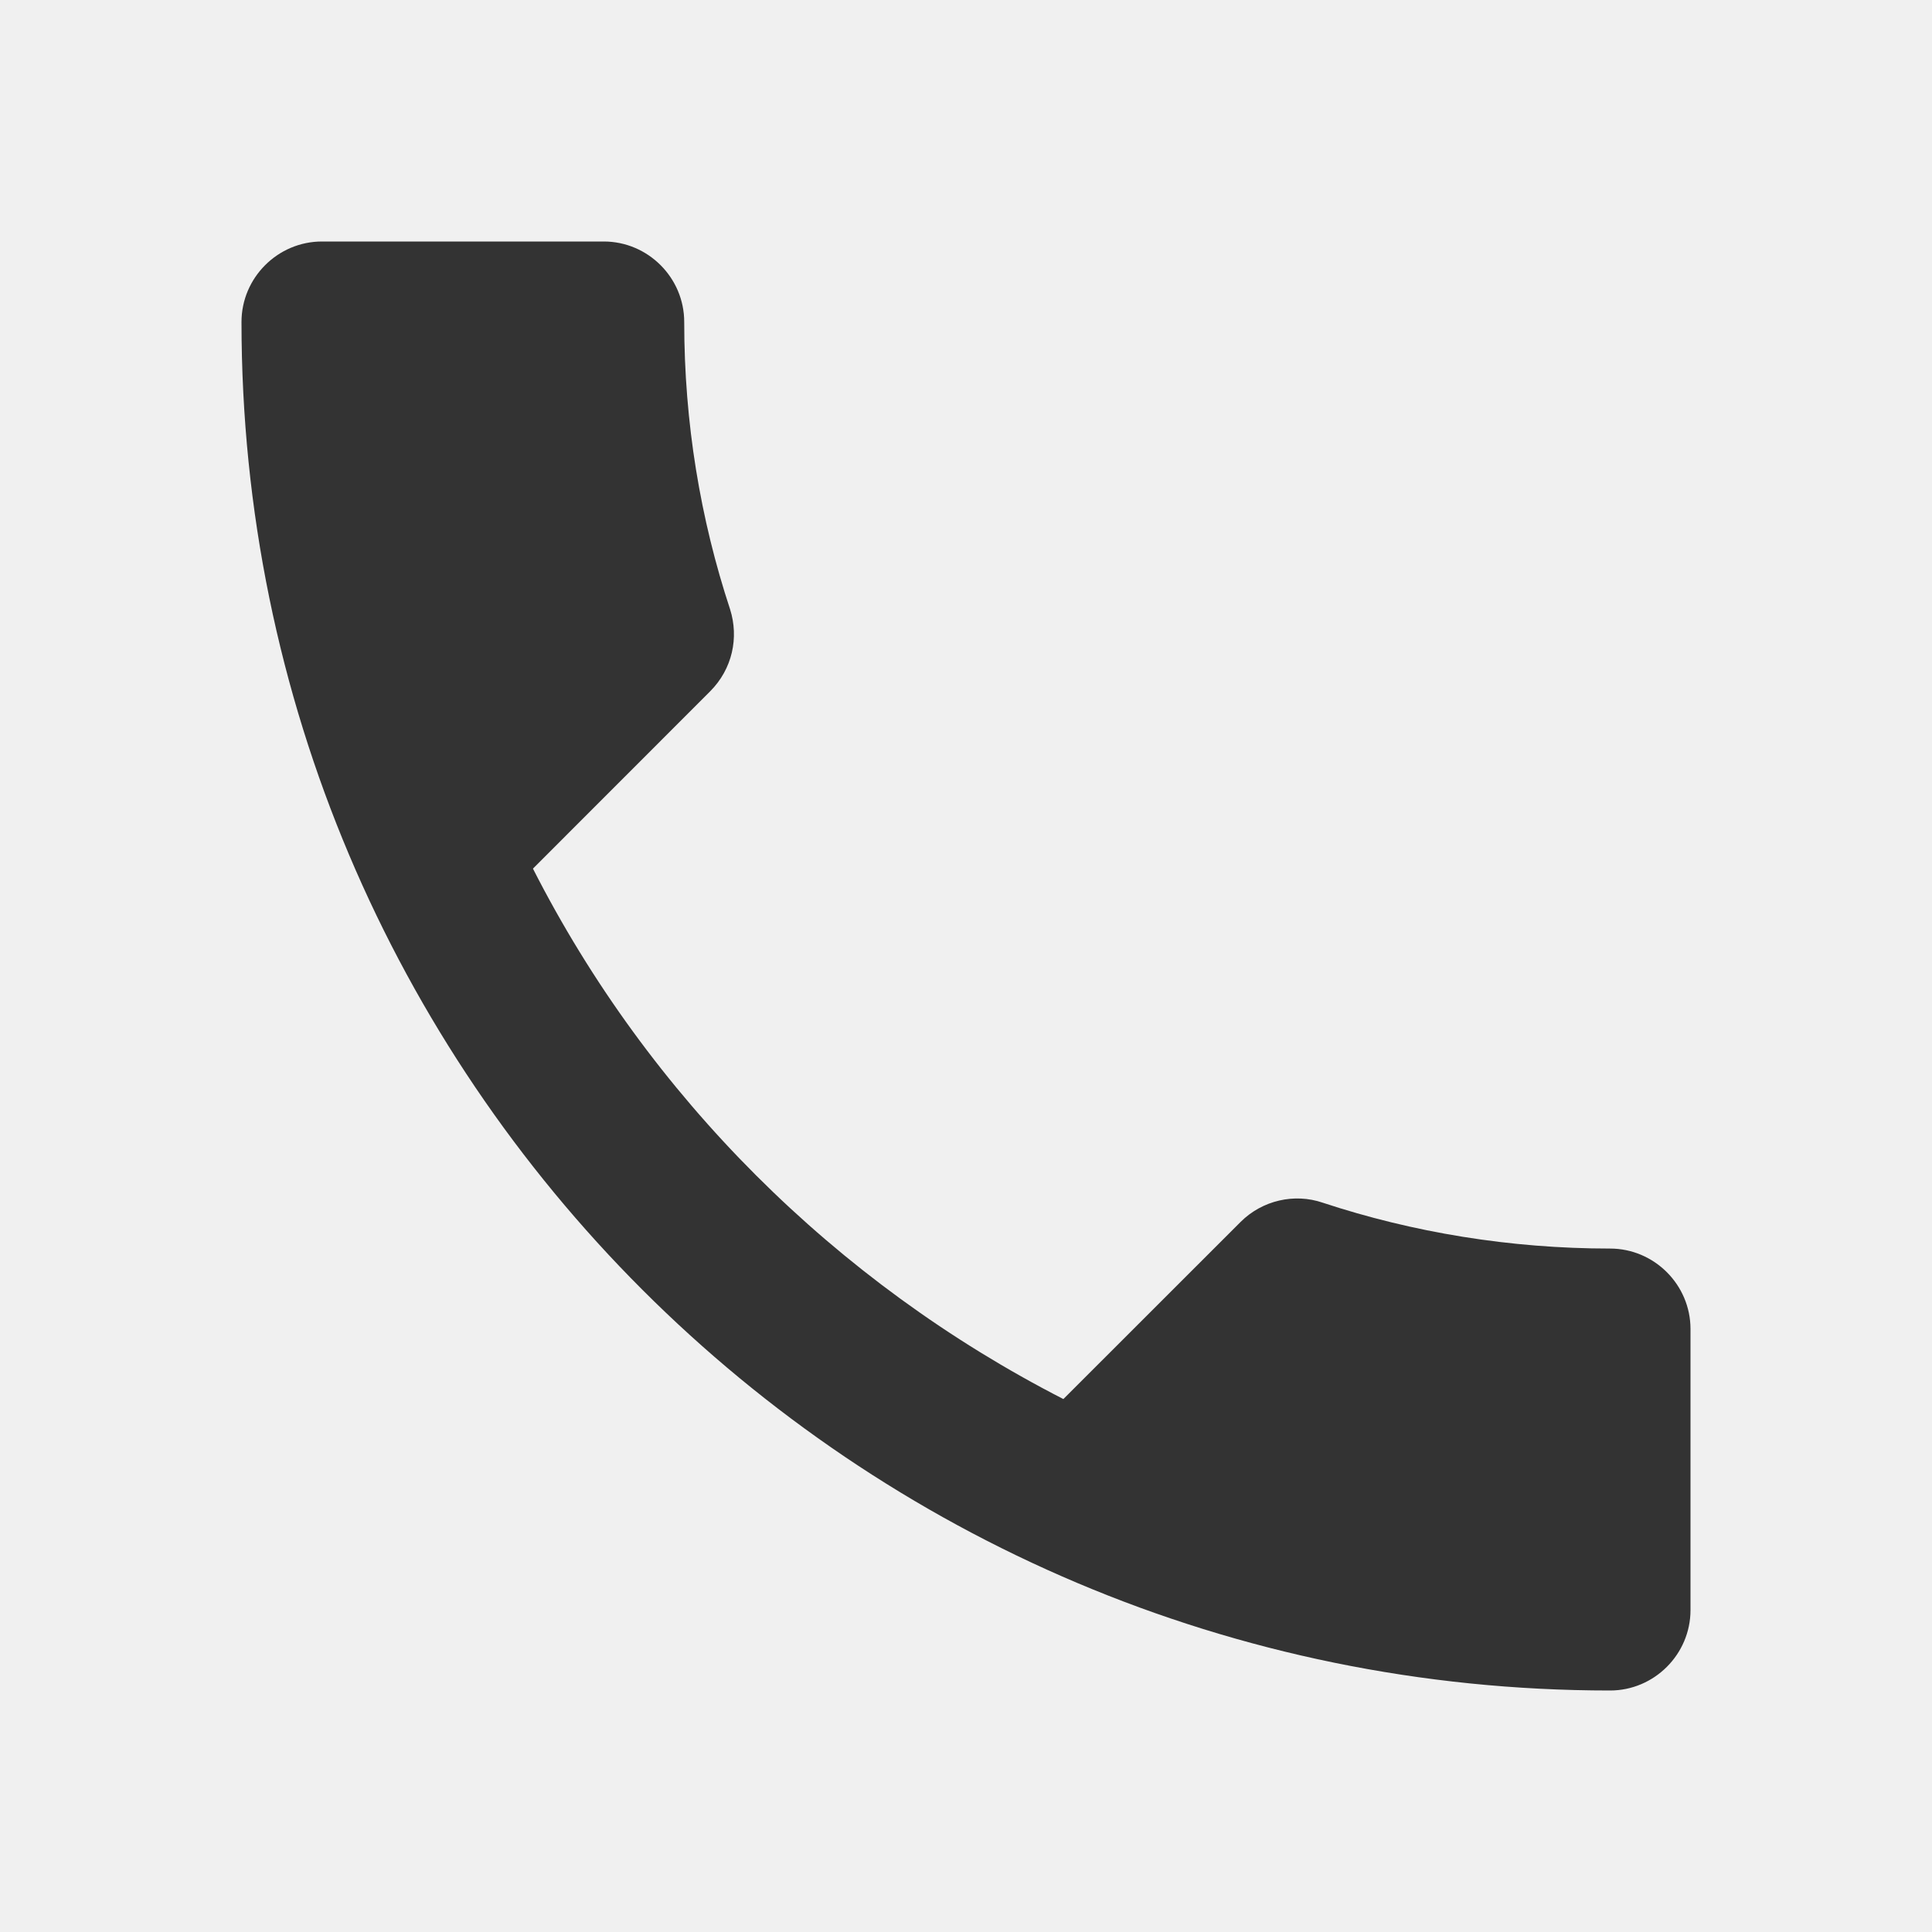
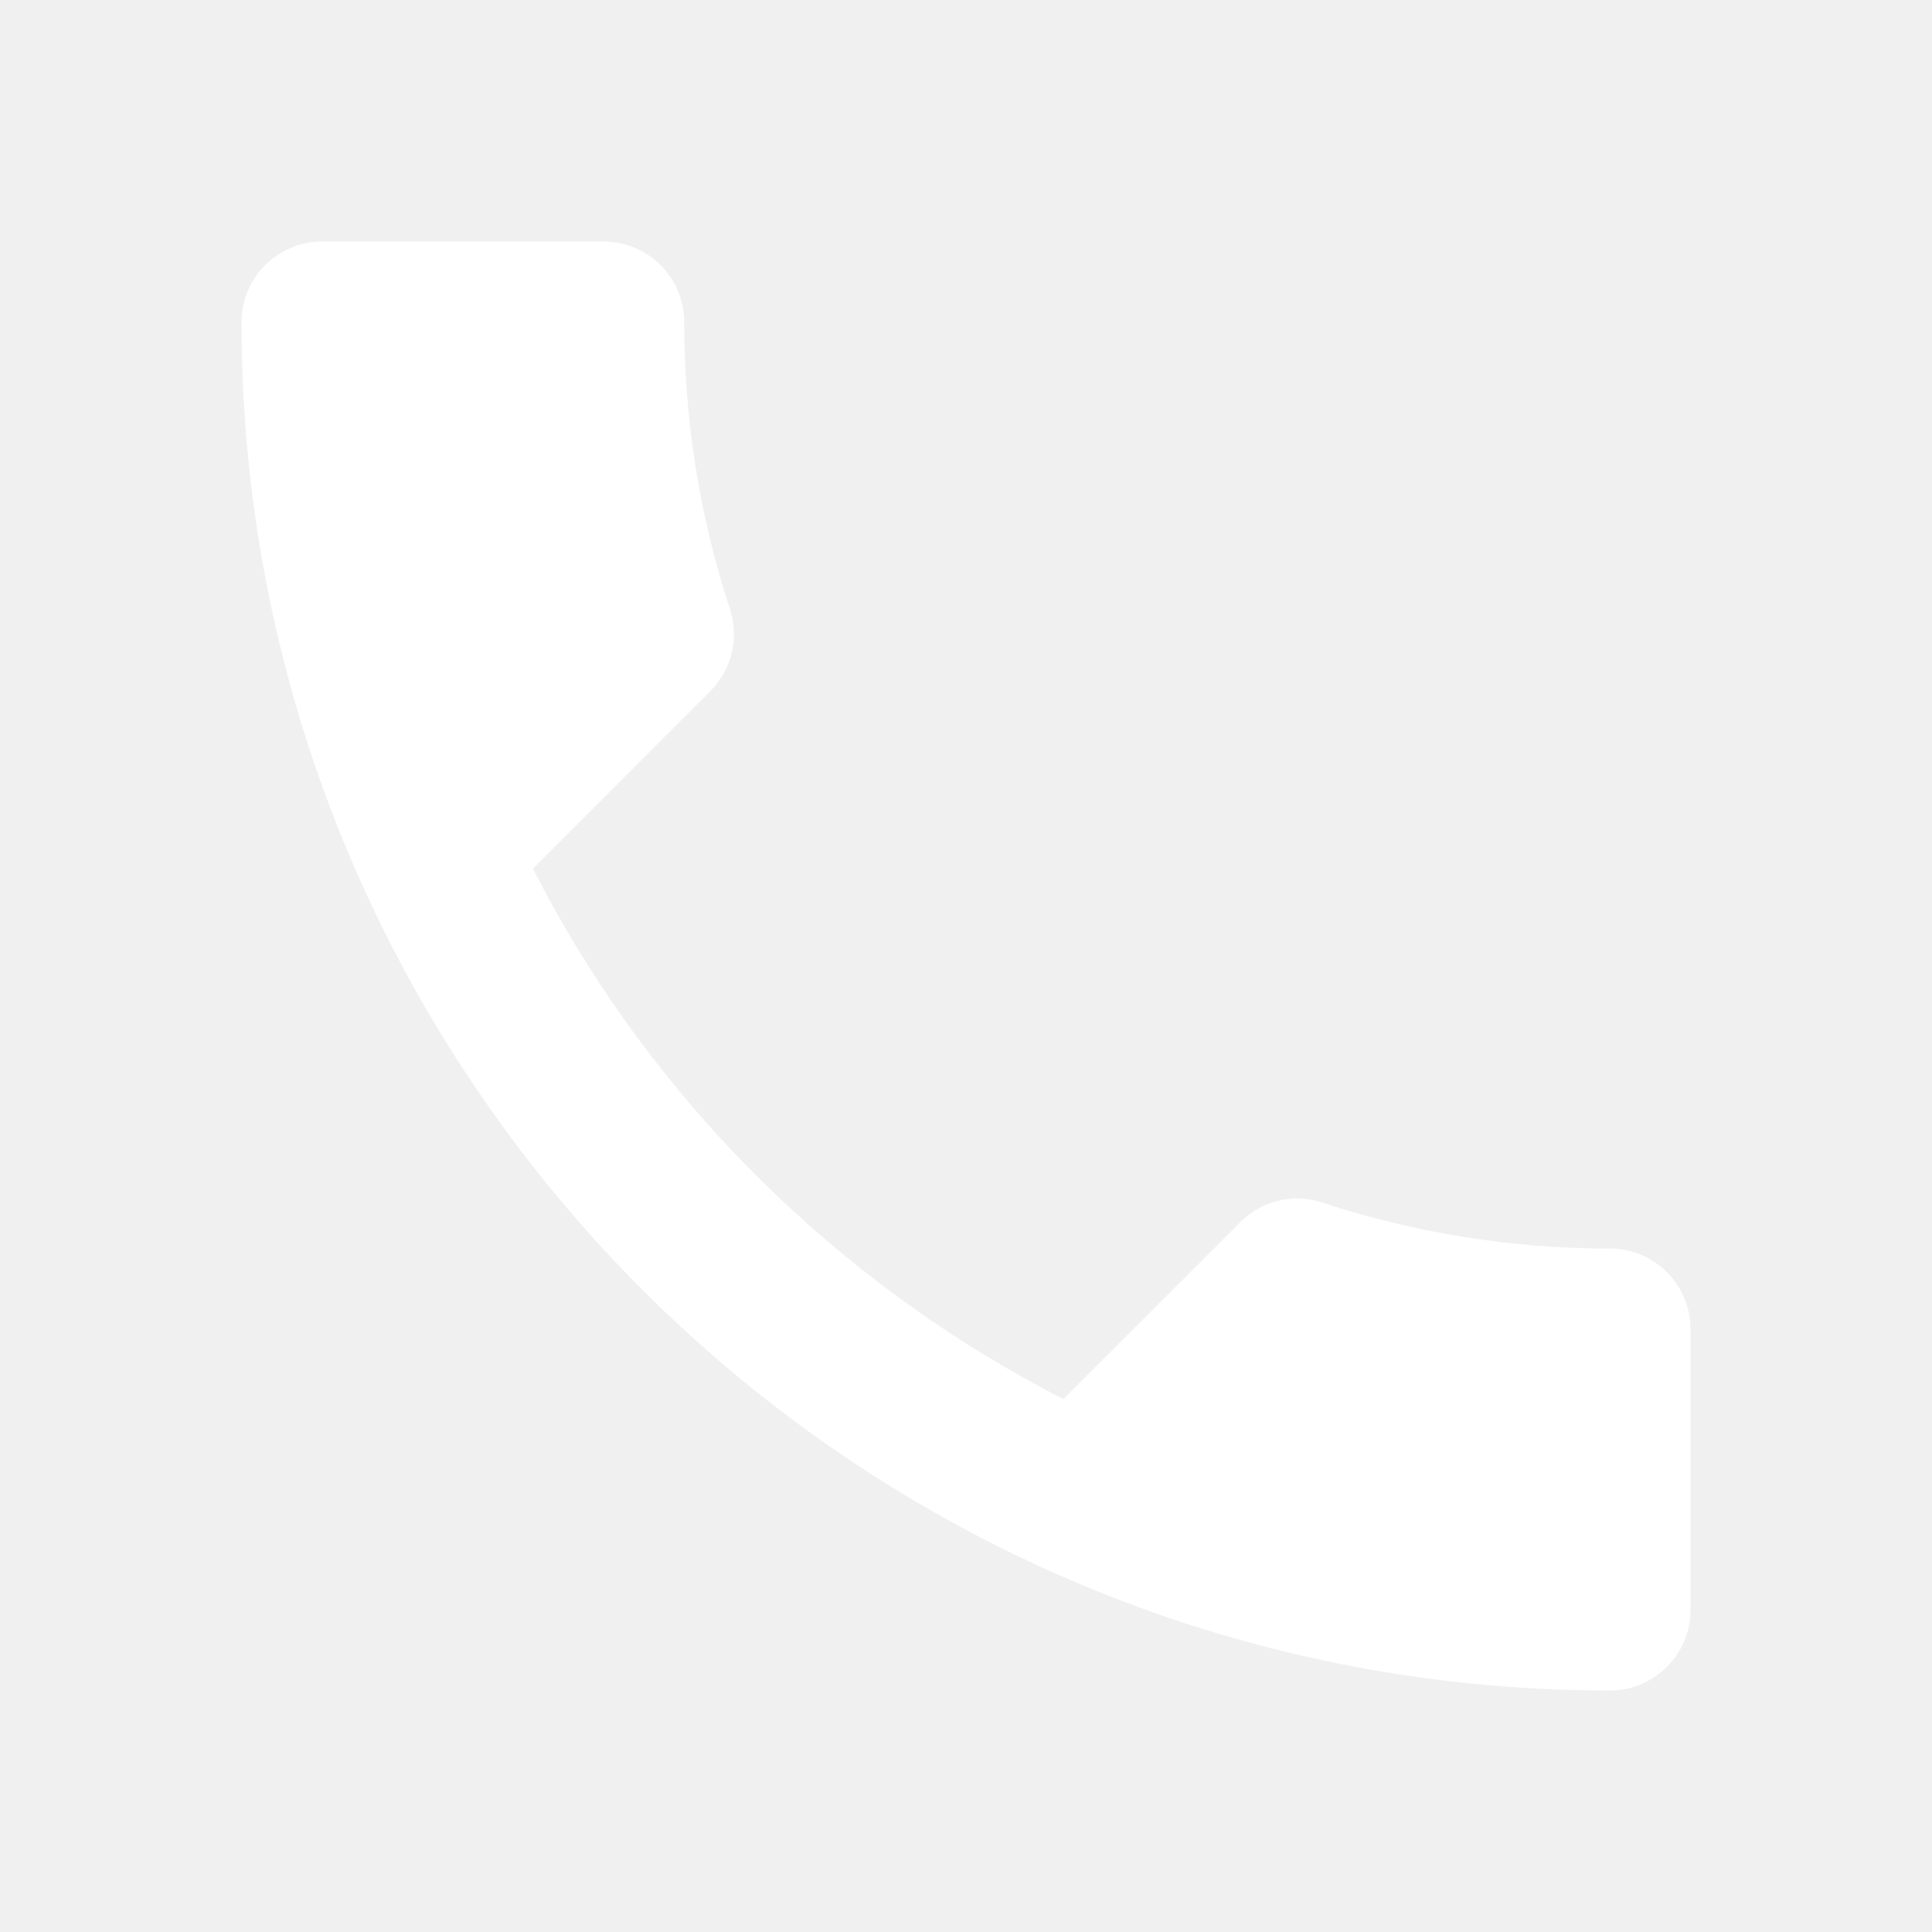
<svg xmlns="http://www.w3.org/2000/svg" width="20" height="20" viewBox="0 0 20 20" fill="none">
-   <path d="M5.517 8.992C6.717 11.35 8.65 13.275 11.008 14.483L12.842 12.65C13.067 12.425 13.4 12.35 13.692 12.45C14.625 12.758 15.633 12.925 16.667 12.925C17.125 12.925 17.5 13.3 17.5 13.758V16.667C17.5 17.125 17.125 17.5 16.667 17.5C8.842 17.5 2.5 11.158 2.5 3.333C2.5 2.875 2.875 2.5 3.333 2.5H6.25C6.708 2.5 7.083 2.875 7.083 3.333C7.083 4.375 7.25 5.375 7.558 6.308C7.65 6.6 7.583 6.925 7.35 7.158L5.517 8.992Z" fill="#333333" />
+   <path d="M5.517 8.992C6.717 11.35 8.65 13.275 11.008 14.483L12.842 12.65C13.067 12.425 13.4 12.35 13.692 12.45C14.625 12.758 15.633 12.925 16.667 12.925C17.125 12.925 17.5 13.3 17.5 13.758V16.667C17.5 17.125 17.125 17.5 16.667 17.5C8.842 17.5 2.5 11.158 2.5 3.333C2.5 2.875 2.875 2.5 3.333 2.5H6.25C6.708 2.5 7.083 2.875 7.083 3.333C7.083 4.375 7.25 5.375 7.558 6.308C7.65 6.6 7.583 6.925 7.35 7.158L5.517 8.992Z" fill="#fff" />
</svg>
